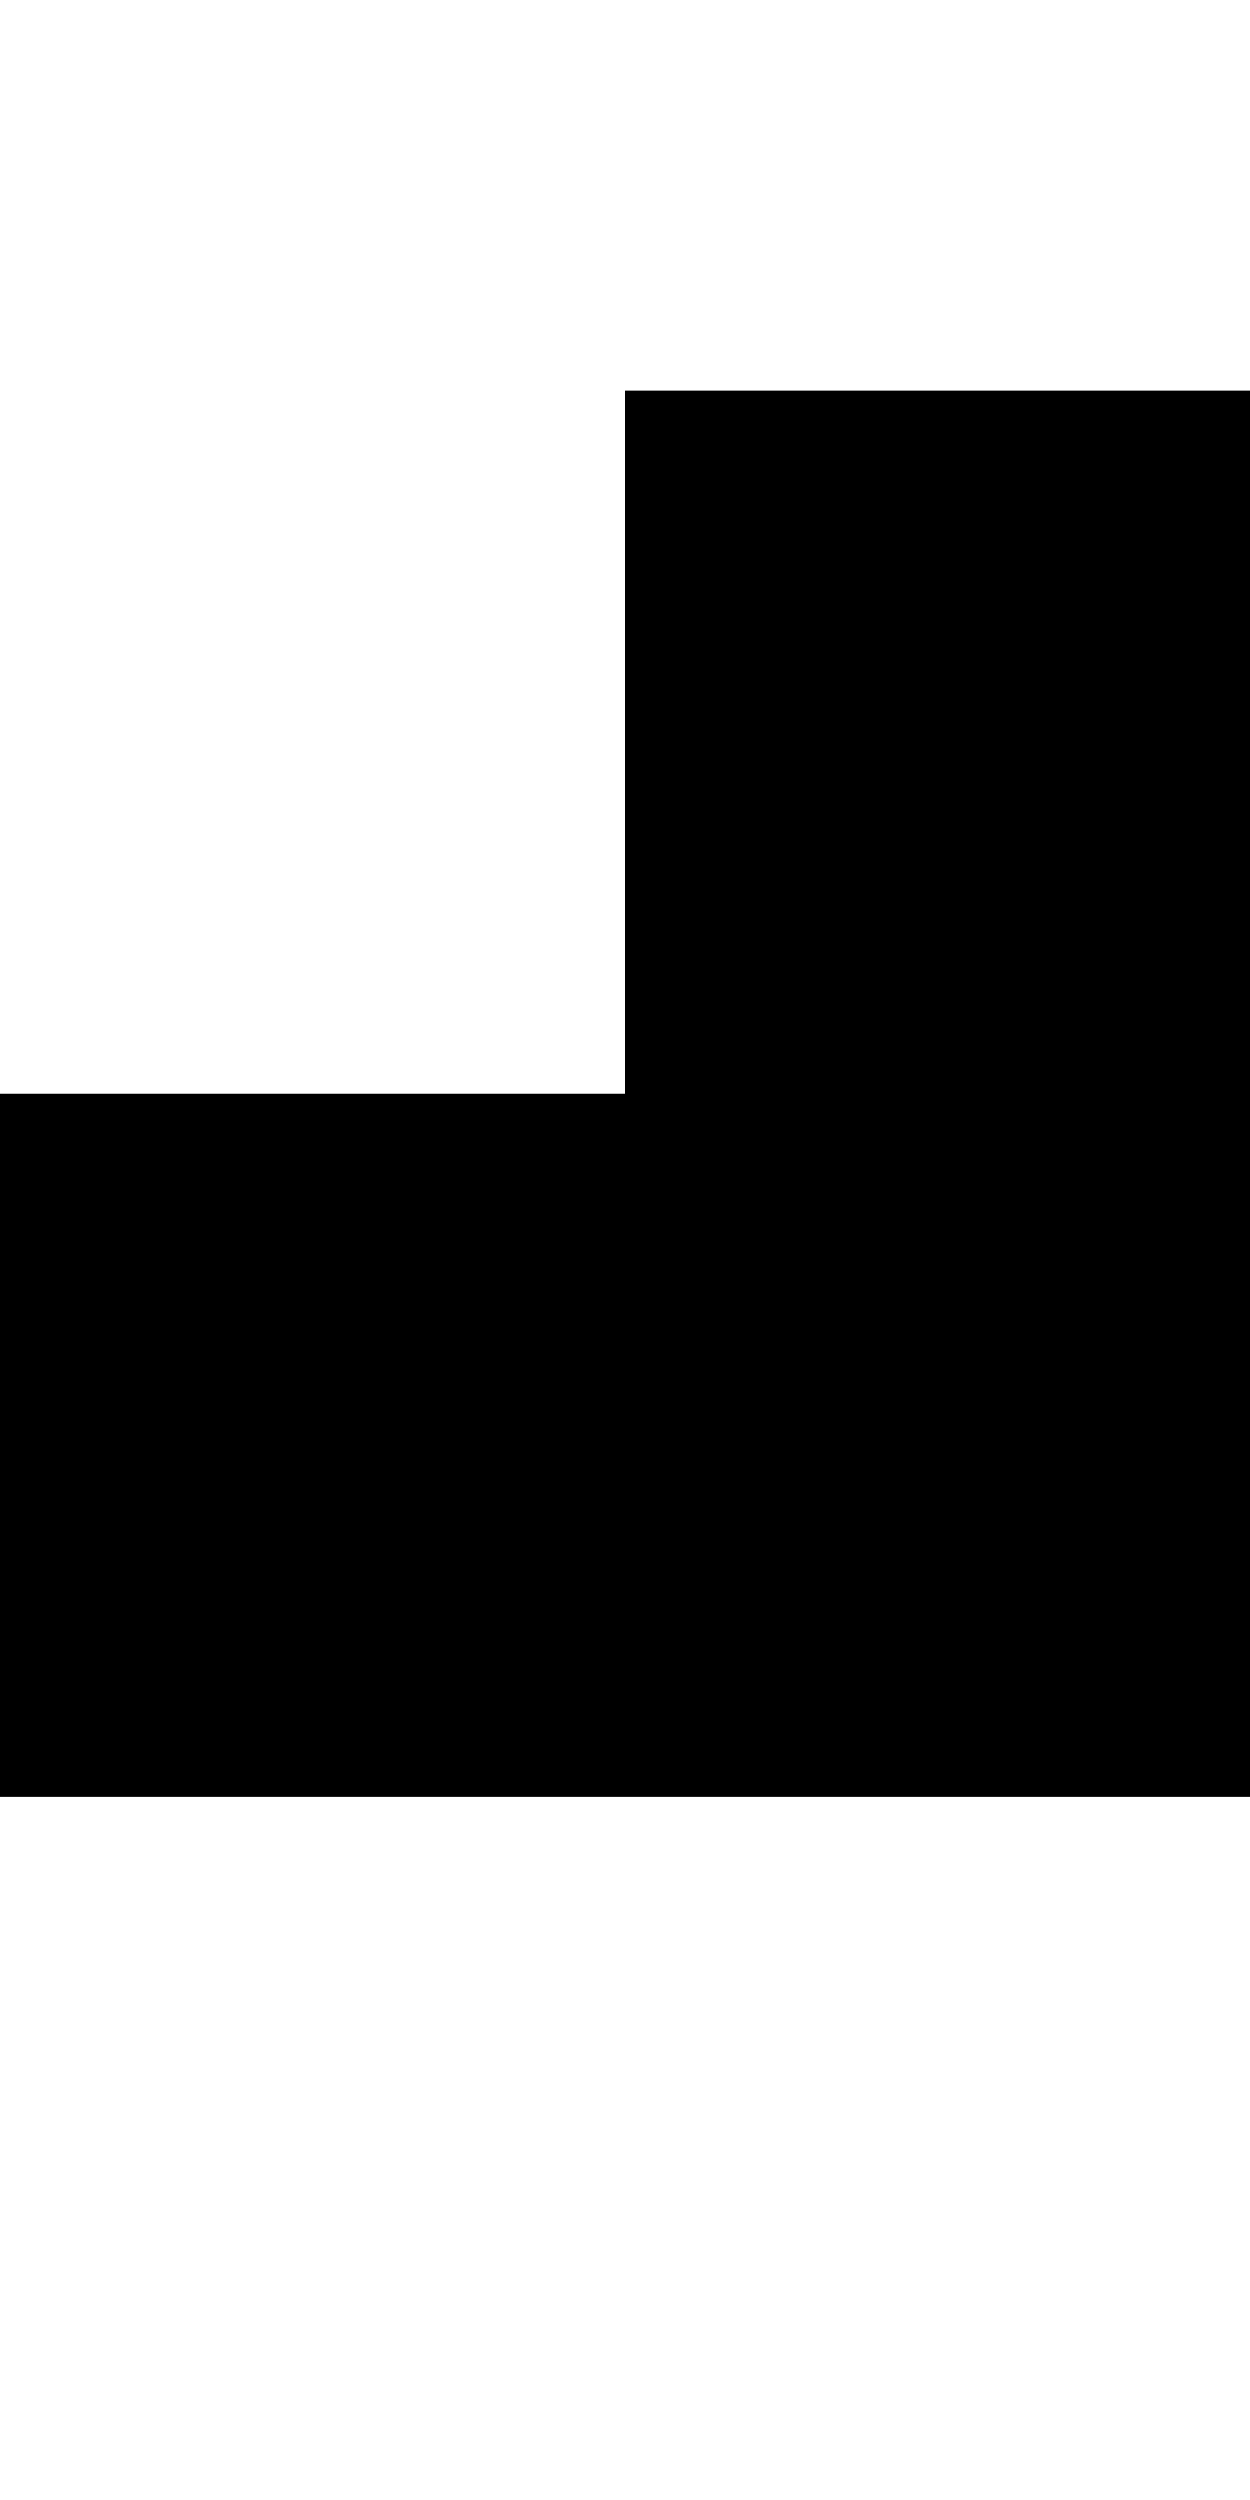
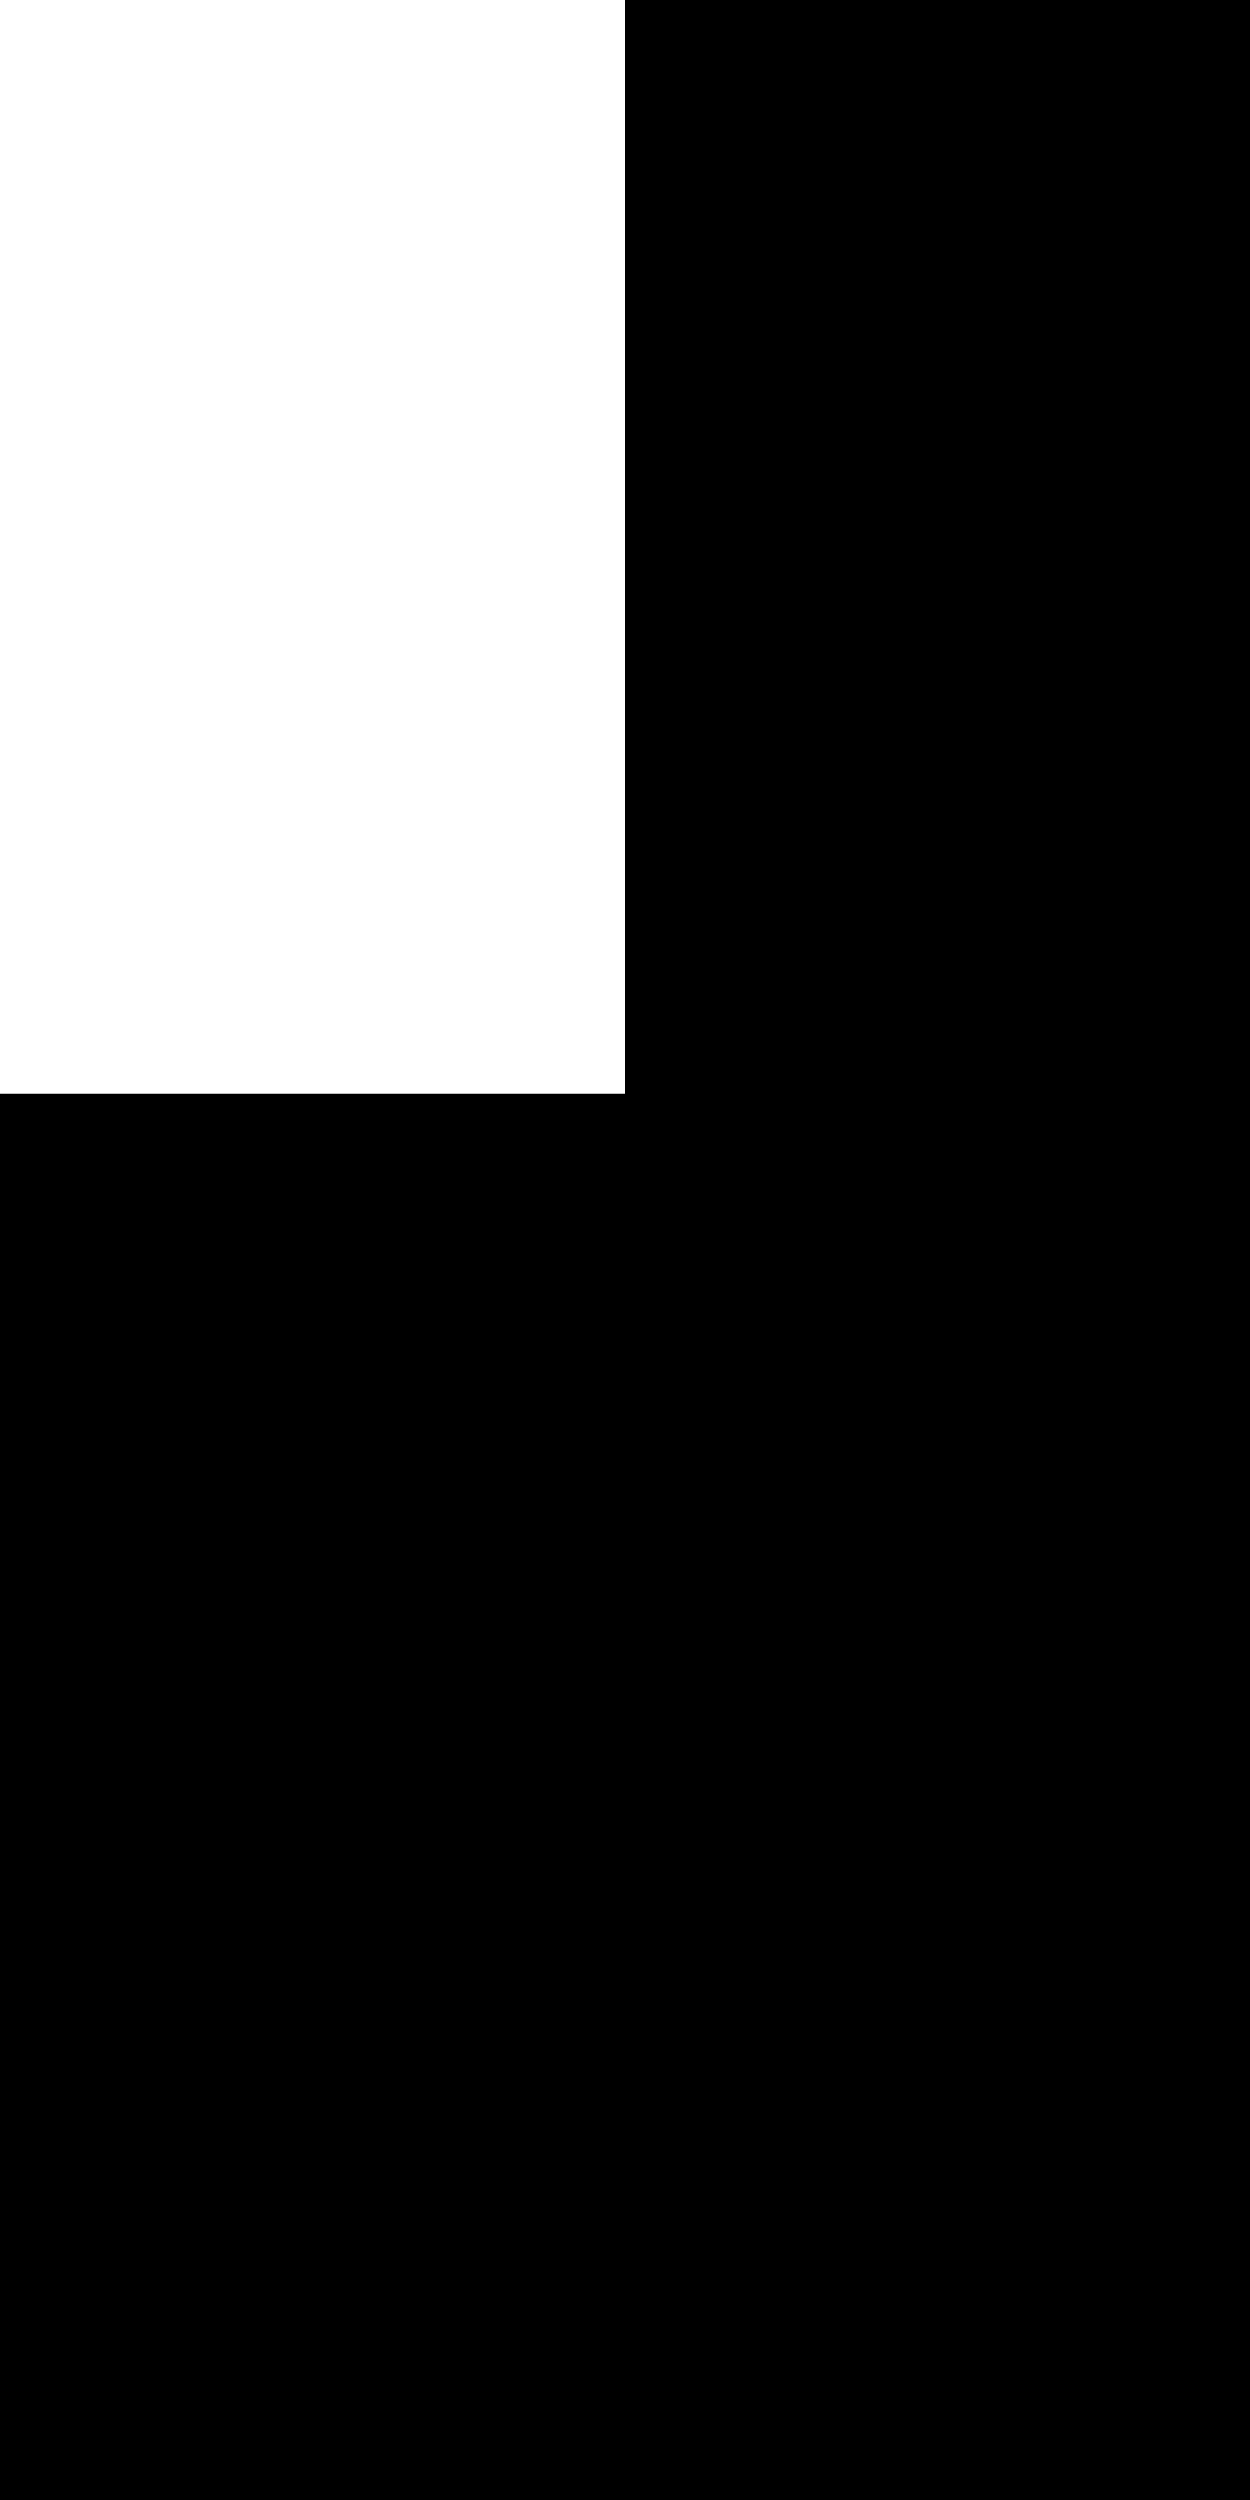
- <svg xmlns="http://www.w3.org/2000/svg" id="svg3355" height="2048" width="1024" version="1.1">
+ <svg xmlns="http://www.w3.org/2000/svg" version="1.1" width="1024" height="2048" id="svg3355">
  <defs id="defs3357" />
-   <path d="M 1088,320 V 1472 H -64 V 896 H 512 V 320 Z" id="path3157-2-7-0" style="display:inline;fill:#000000;fill-opacity:1;stroke:none" />
+   <path style="display:inline;fill:#000000;fill-opacity:1;stroke:none" id="path3157-2-7-0" d="M 1088,-384 V 2176 H -64 V 896 H 512 V -384 Z" />
</svg>
